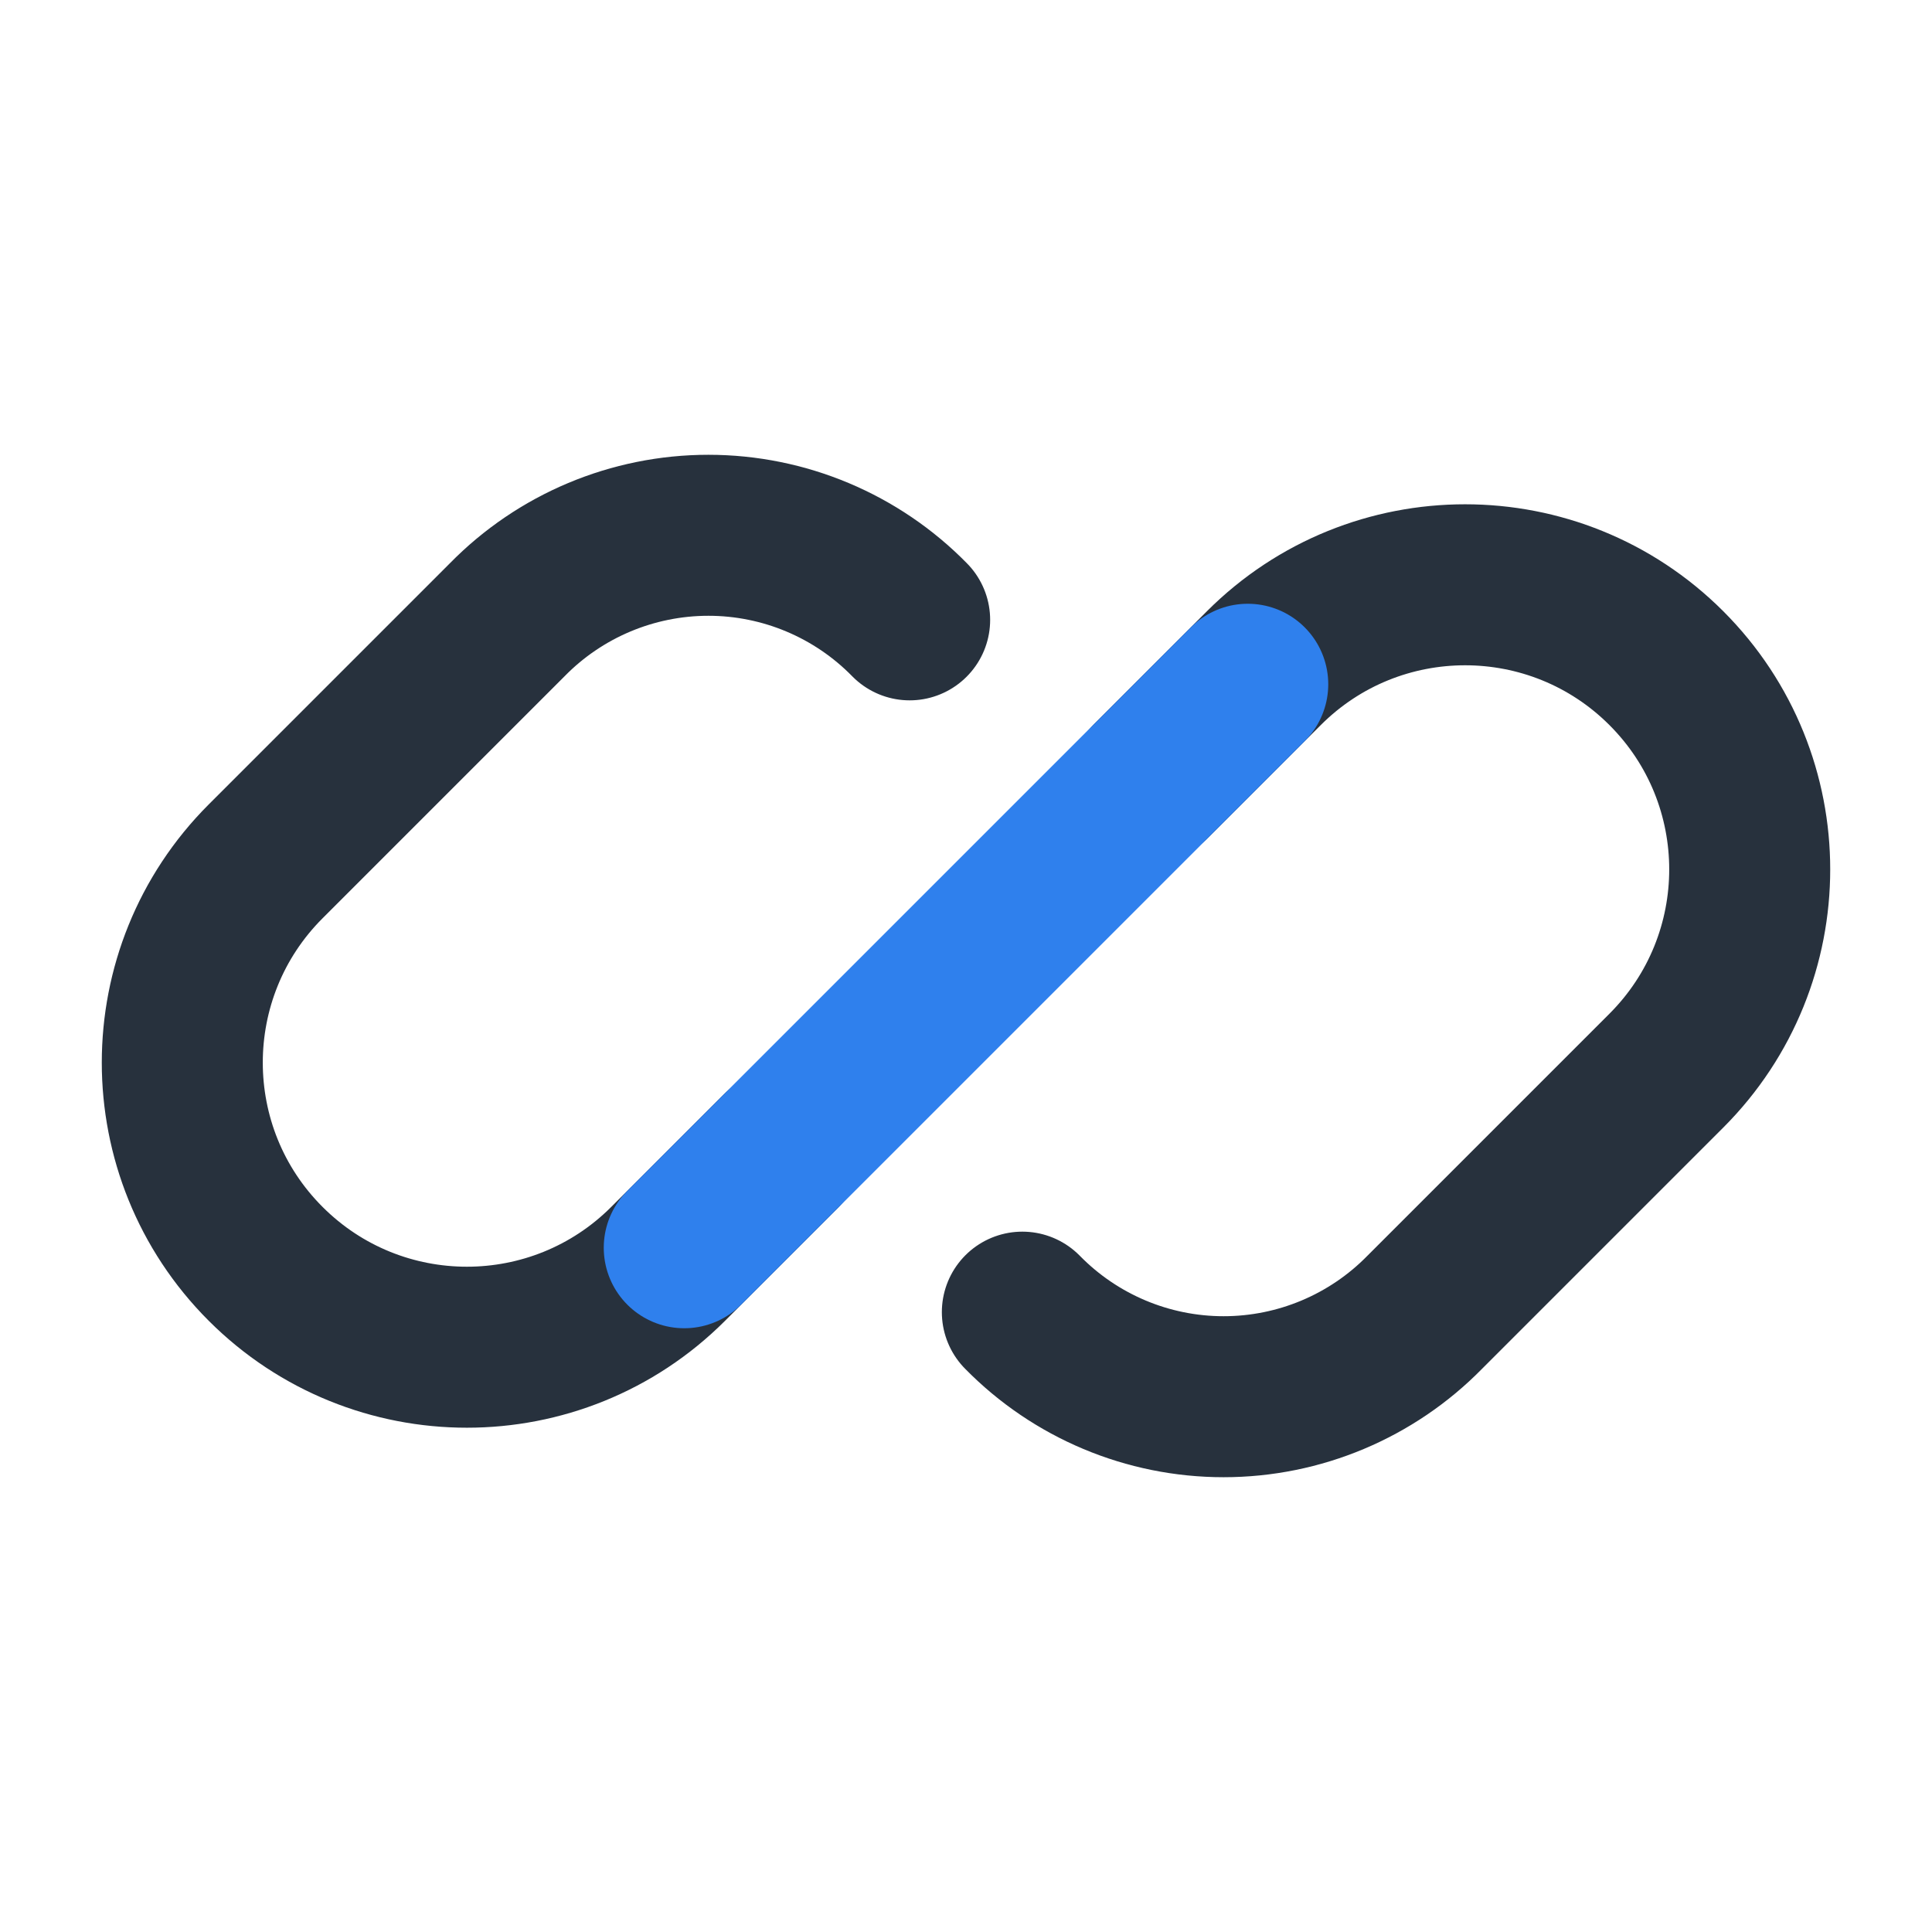
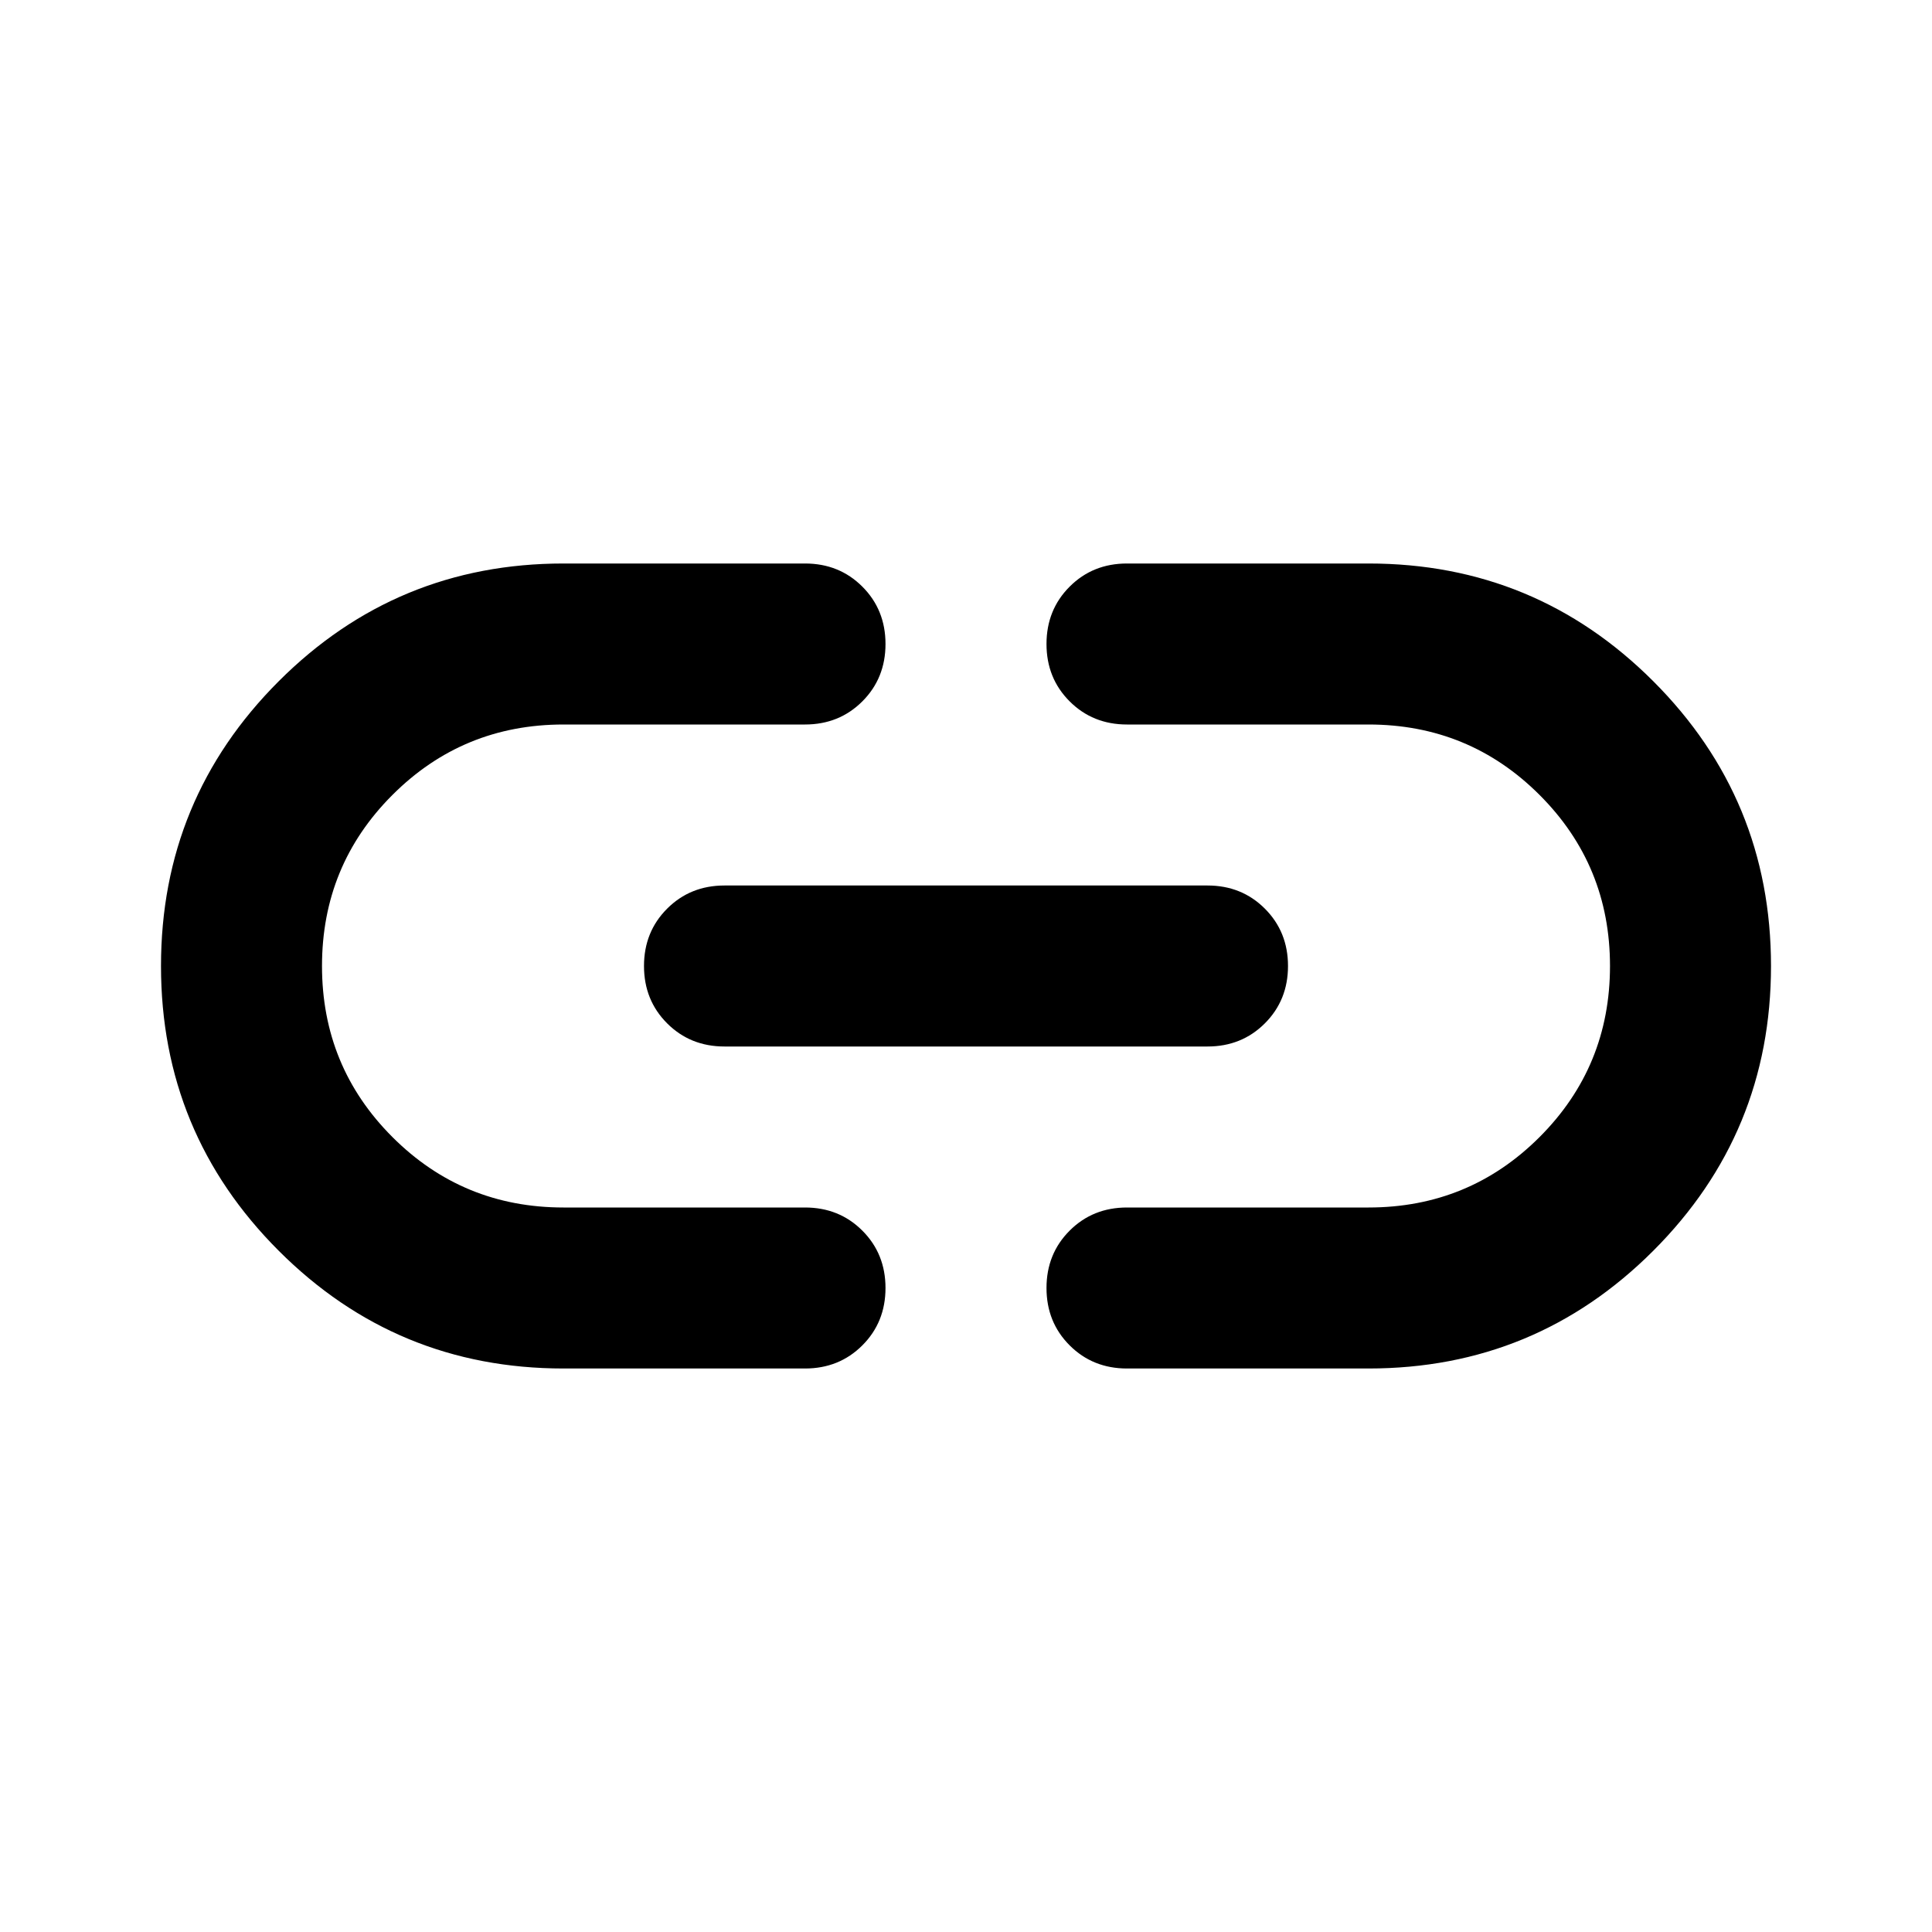
- <svg xmlns="http://www.w3.org/2000/svg" width="24" height="24" viewBox="0 0 24 24">
-   <path d="m9.7 14.3-1.4 1.4a3.5 3.5 0 0 1-5-5l3-3a3.5 3.5 0 0 1 5 0M14.3 9.7l1.4-1.4a3.5 3.5 0 0 1 5 5l-3 3a3.5 3.5 0 0 1-5 0" fill="none" stroke="#27313d" stroke-width="2" stroke-linecap="round" />
-   <path d="m8.5 15.5 7-7" fill="none" stroke="#2f80ed" stroke-width="2" stroke-linecap="round" />
+ <svg xmlns="http://www.w3.org/2000/svg" height="24" viewBox="0 -960 960 960" width="24">
+   <path d="M280-280q-83 0-141.5-58.5T80-480q0-83 58.5-141.5T280-680h120q17 0 28.5 11.5T440-640q0 17-11.5 28.5T400-600H280q-50 0-85 35t-35 85q0 50 35 85t85 35h120q17 0 28.5 11.5T440-320q0 17-11.5 28.5T400-280H280Zm80-160q-17 0-28.5-11.5T320-480q0-17 11.5-28.5T360-520h240q17 0 28.5 11.5T640-480q0 17-11.5 28.5T600-440H360Zm200 160q-17 0-28.5-11.5T520-320q0-17 11.5-28.5T560-360h120q50 0 85-35t35-85q0-50-35-85t-85-35H560q-17 0-28.5-11.5T520-640q0-17 11.5-28.5T560-680h120q83 0 141.5 58.5T880-480q0 83-58.5 141.5T680-280H560Z" />
</svg>
